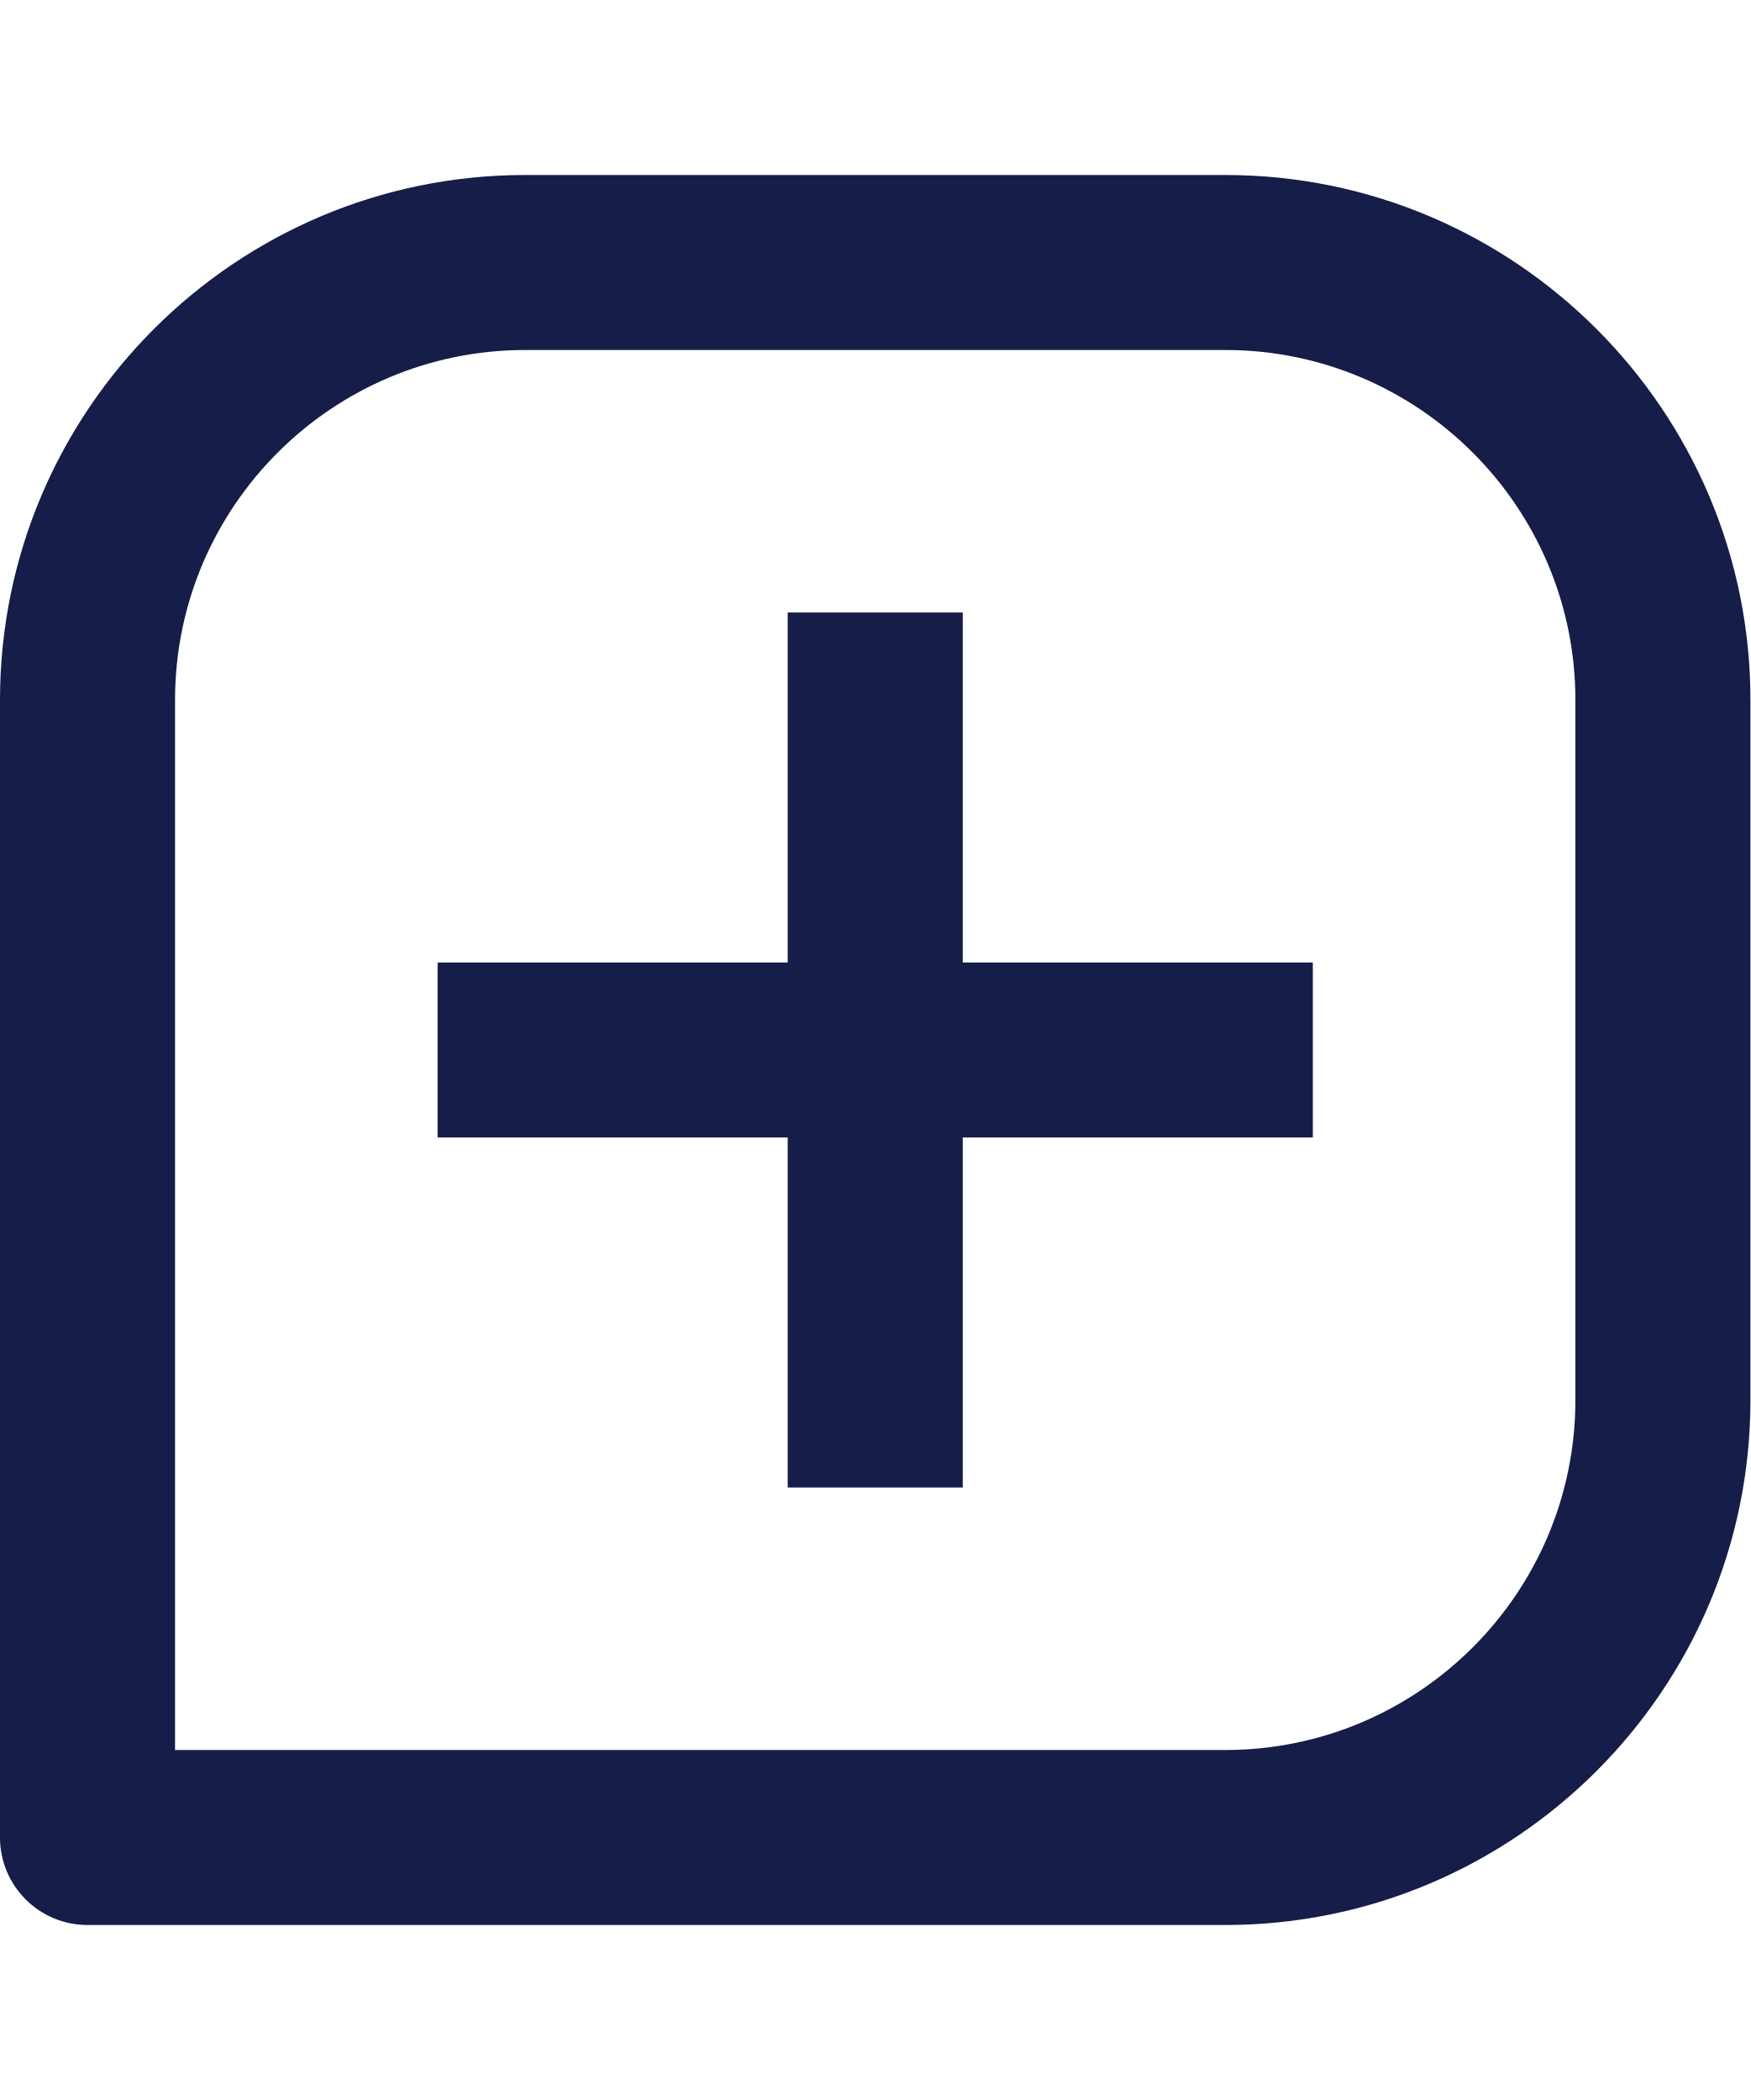
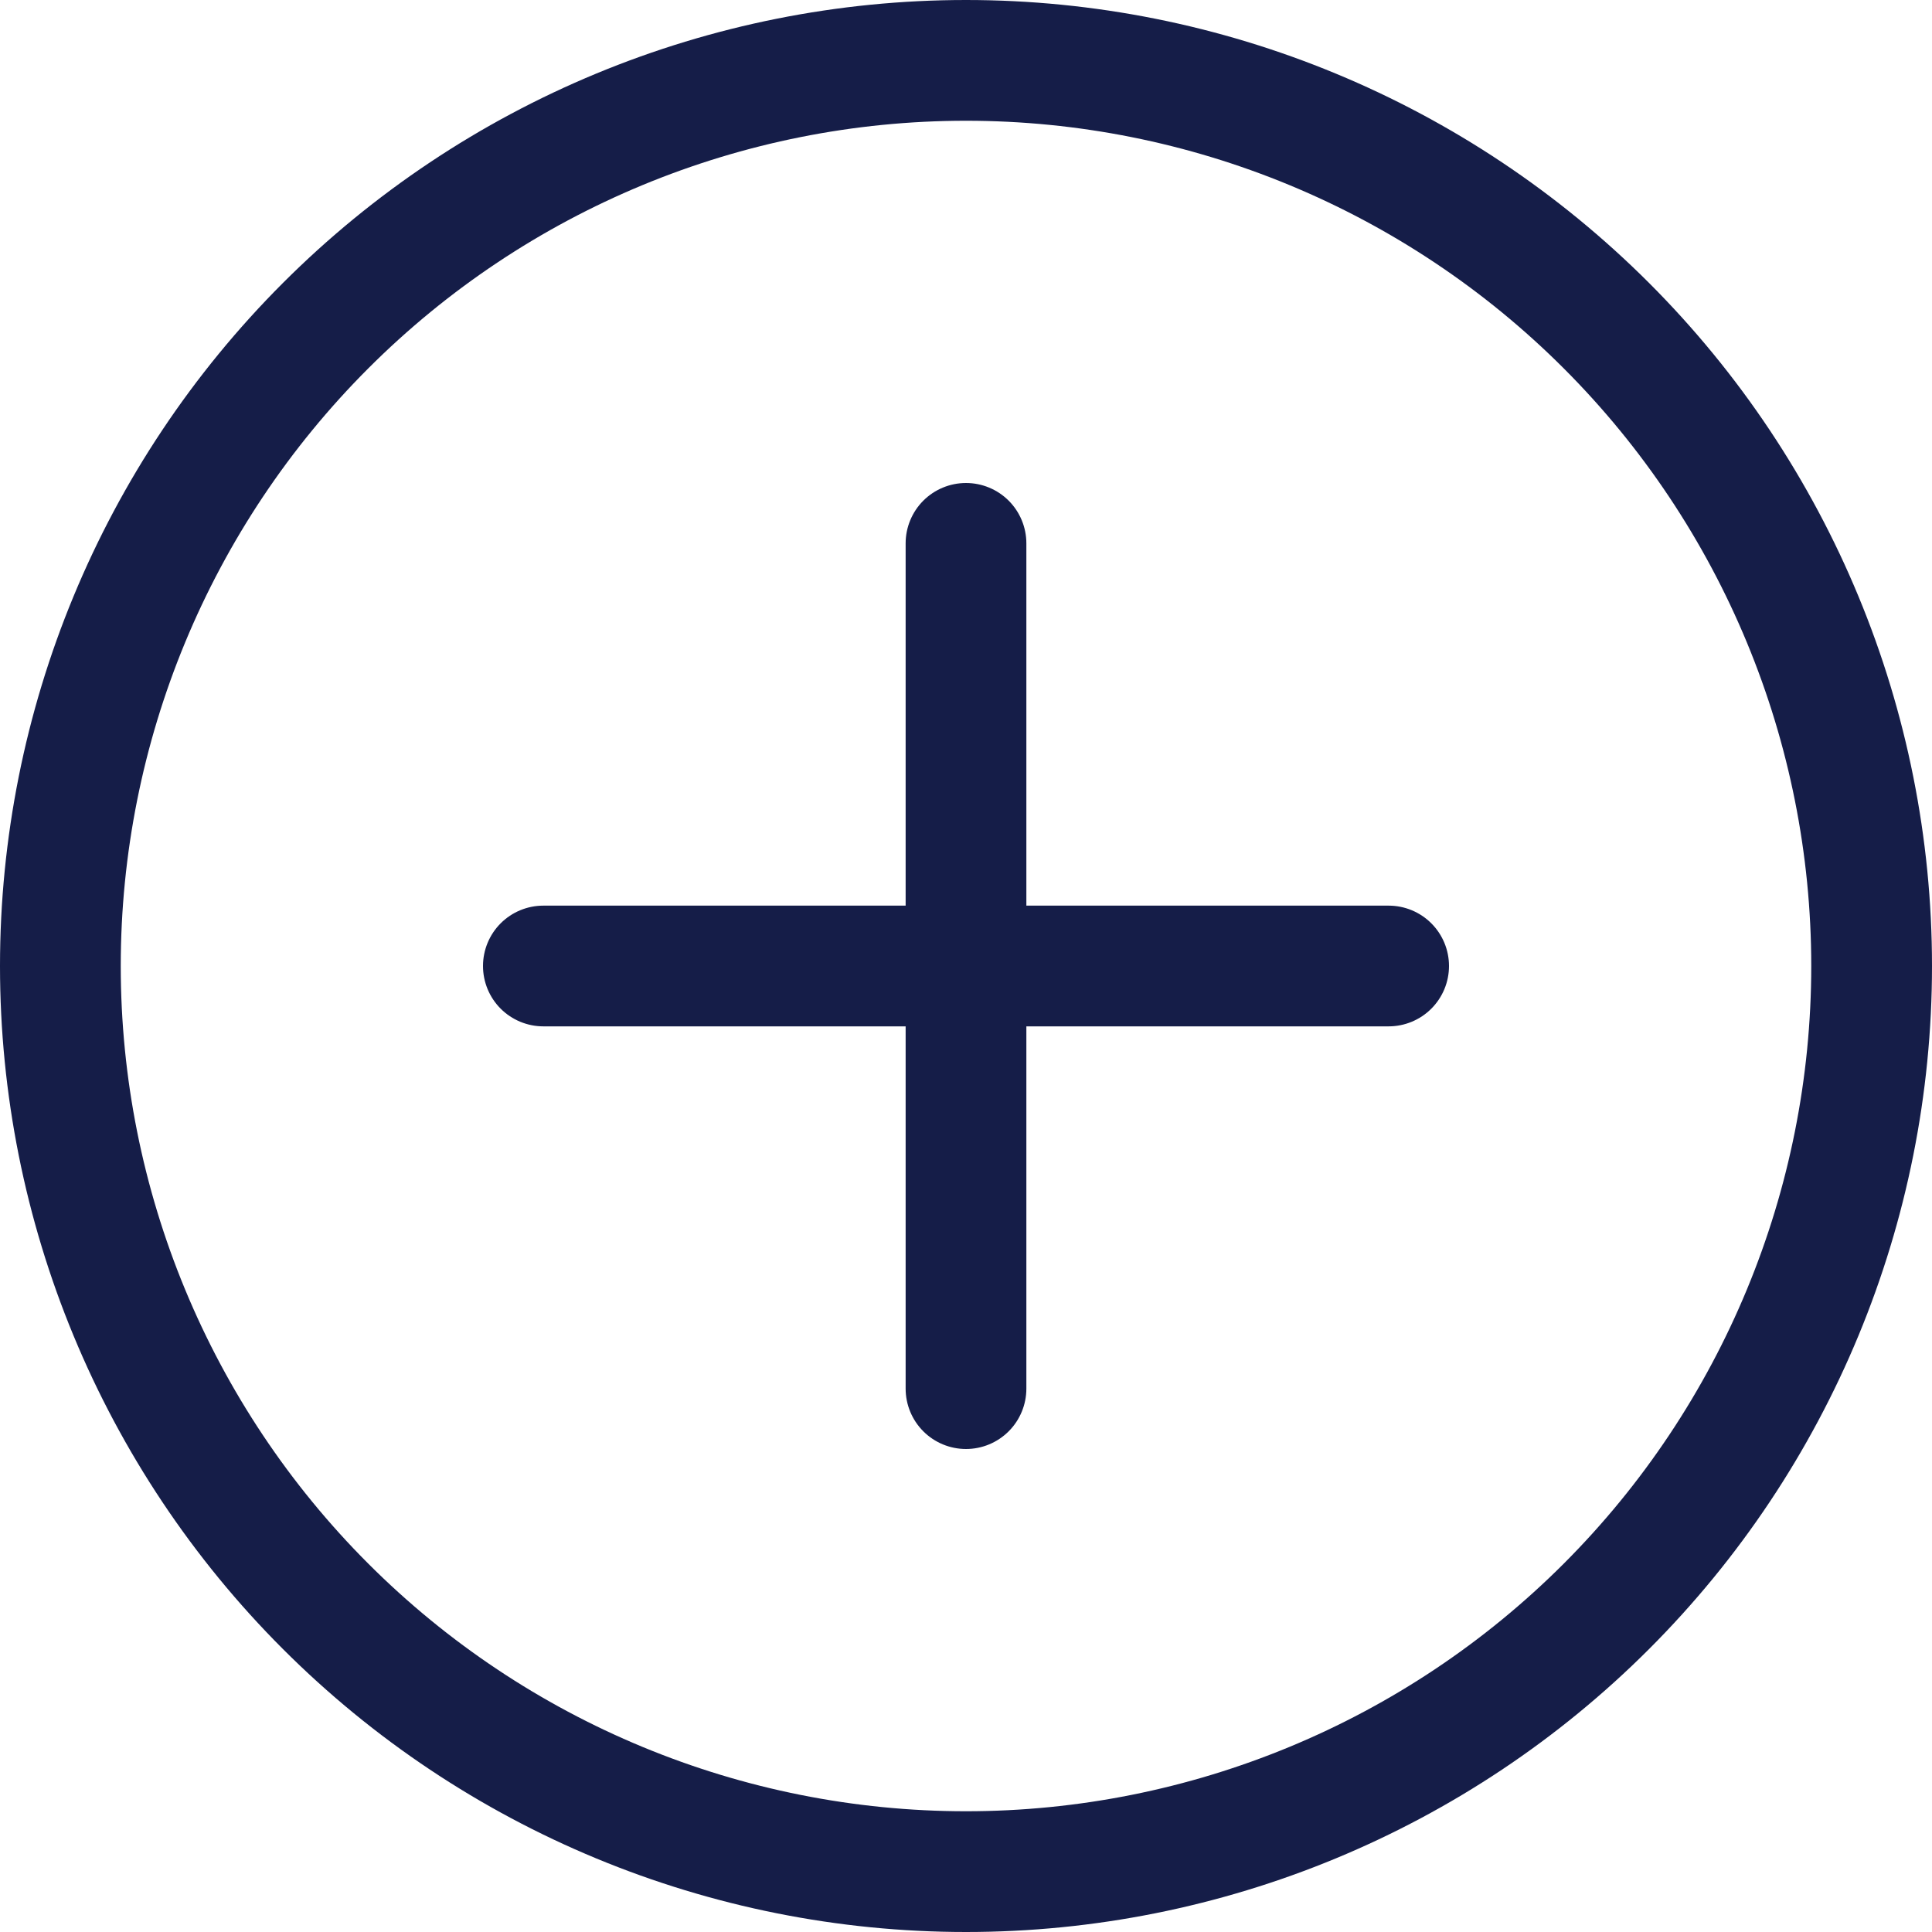
- <svg xmlns="http://www.w3.org/2000/svg" width="20" height="24" viewBox="0 0 20 24" fill="none">
-   <path d="M14 2H6C2.691 2 0 4.691 0 8V21C0 21.265 0.105 21.52 0.293 21.707C0.48 21.895 0.735 22 1 22H14C17.309 22 20 19.309 20 16V8C20 4.691 17.309 2 14 2ZM18 16C18 18.206 16.206 20 14 20H2V8C2 5.794 3.794 4 6 4H14C16.206 4 18 5.794 18 8V16Z" fill="#151D48" />
-   <path d="M11 7H9V11H5V13H9V17H11V13H15V11H11V7Z" fill="#151D48" />
+ <svg xmlns="http://www.w3.org/2000/svg" width="82" height="82" viewBox="0 0 82 82" fill="none">
+   <path d="M41 76.875C31.485 76.875 22.36 73.095 15.633 66.368C8.905 59.64 5.125 50.515 5.125 41C5.125 31.485 8.905 22.36 15.633 15.633C22.36 8.905 31.485 5.125 41 5.125C50.515 5.125 59.64 8.905 66.368 15.633C73.095 22.36 76.875 31.485 76.875 41C76.875 50.515 73.095 59.64 66.368 66.368C59.64 73.095 50.515 76.875 41 76.875ZM41 82C51.874 82 62.302 77.68 69.991 69.991C77.68 62.302 82 51.874 82 41C82 30.126 77.68 19.698 69.991 12.009C62.302 4.32 51.874 0 41 0C30.126 0 19.698 4.32 12.009 12.009C4.32 19.698 0 30.126 0 41C0 51.874 4.32 62.302 12.009 69.991C19.698 77.68 30.126 82 41 82Z" fill="#151D48" />
+   <path d="M41 20.5C41.68 20.5 42.331 20.77 42.812 21.25C43.292 21.731 43.562 22.383 43.562 23.062V38.438H58.938C59.617 38.438 60.269 38.708 60.749 39.188C61.23 39.669 61.5 40.32 61.5 41C61.5 41.68 61.23 42.331 60.749 42.812C60.269 43.292 59.617 43.562 58.938 43.562H43.562V58.938C43.562 59.617 43.292 60.269 42.812 60.749C42.331 61.23 41.68 61.5 41 61.5C40.32 61.5 39.669 61.23 39.188 60.749C38.708 60.269 38.438 59.617 38.438 58.938V43.562H23.062C22.383 43.562 21.731 43.292 21.25 42.812C20.77 42.331 20.5 41.68 20.5 41C20.5 40.32 20.77 39.669 21.25 39.188C21.731 38.708 22.383 38.438 23.062 38.438H38.438V23.062C38.438 22.383 38.708 21.731 39.188 21.25C39.669 20.77 40.32 20.5 41 20.5Z" fill="#151D48" />
</svg>
